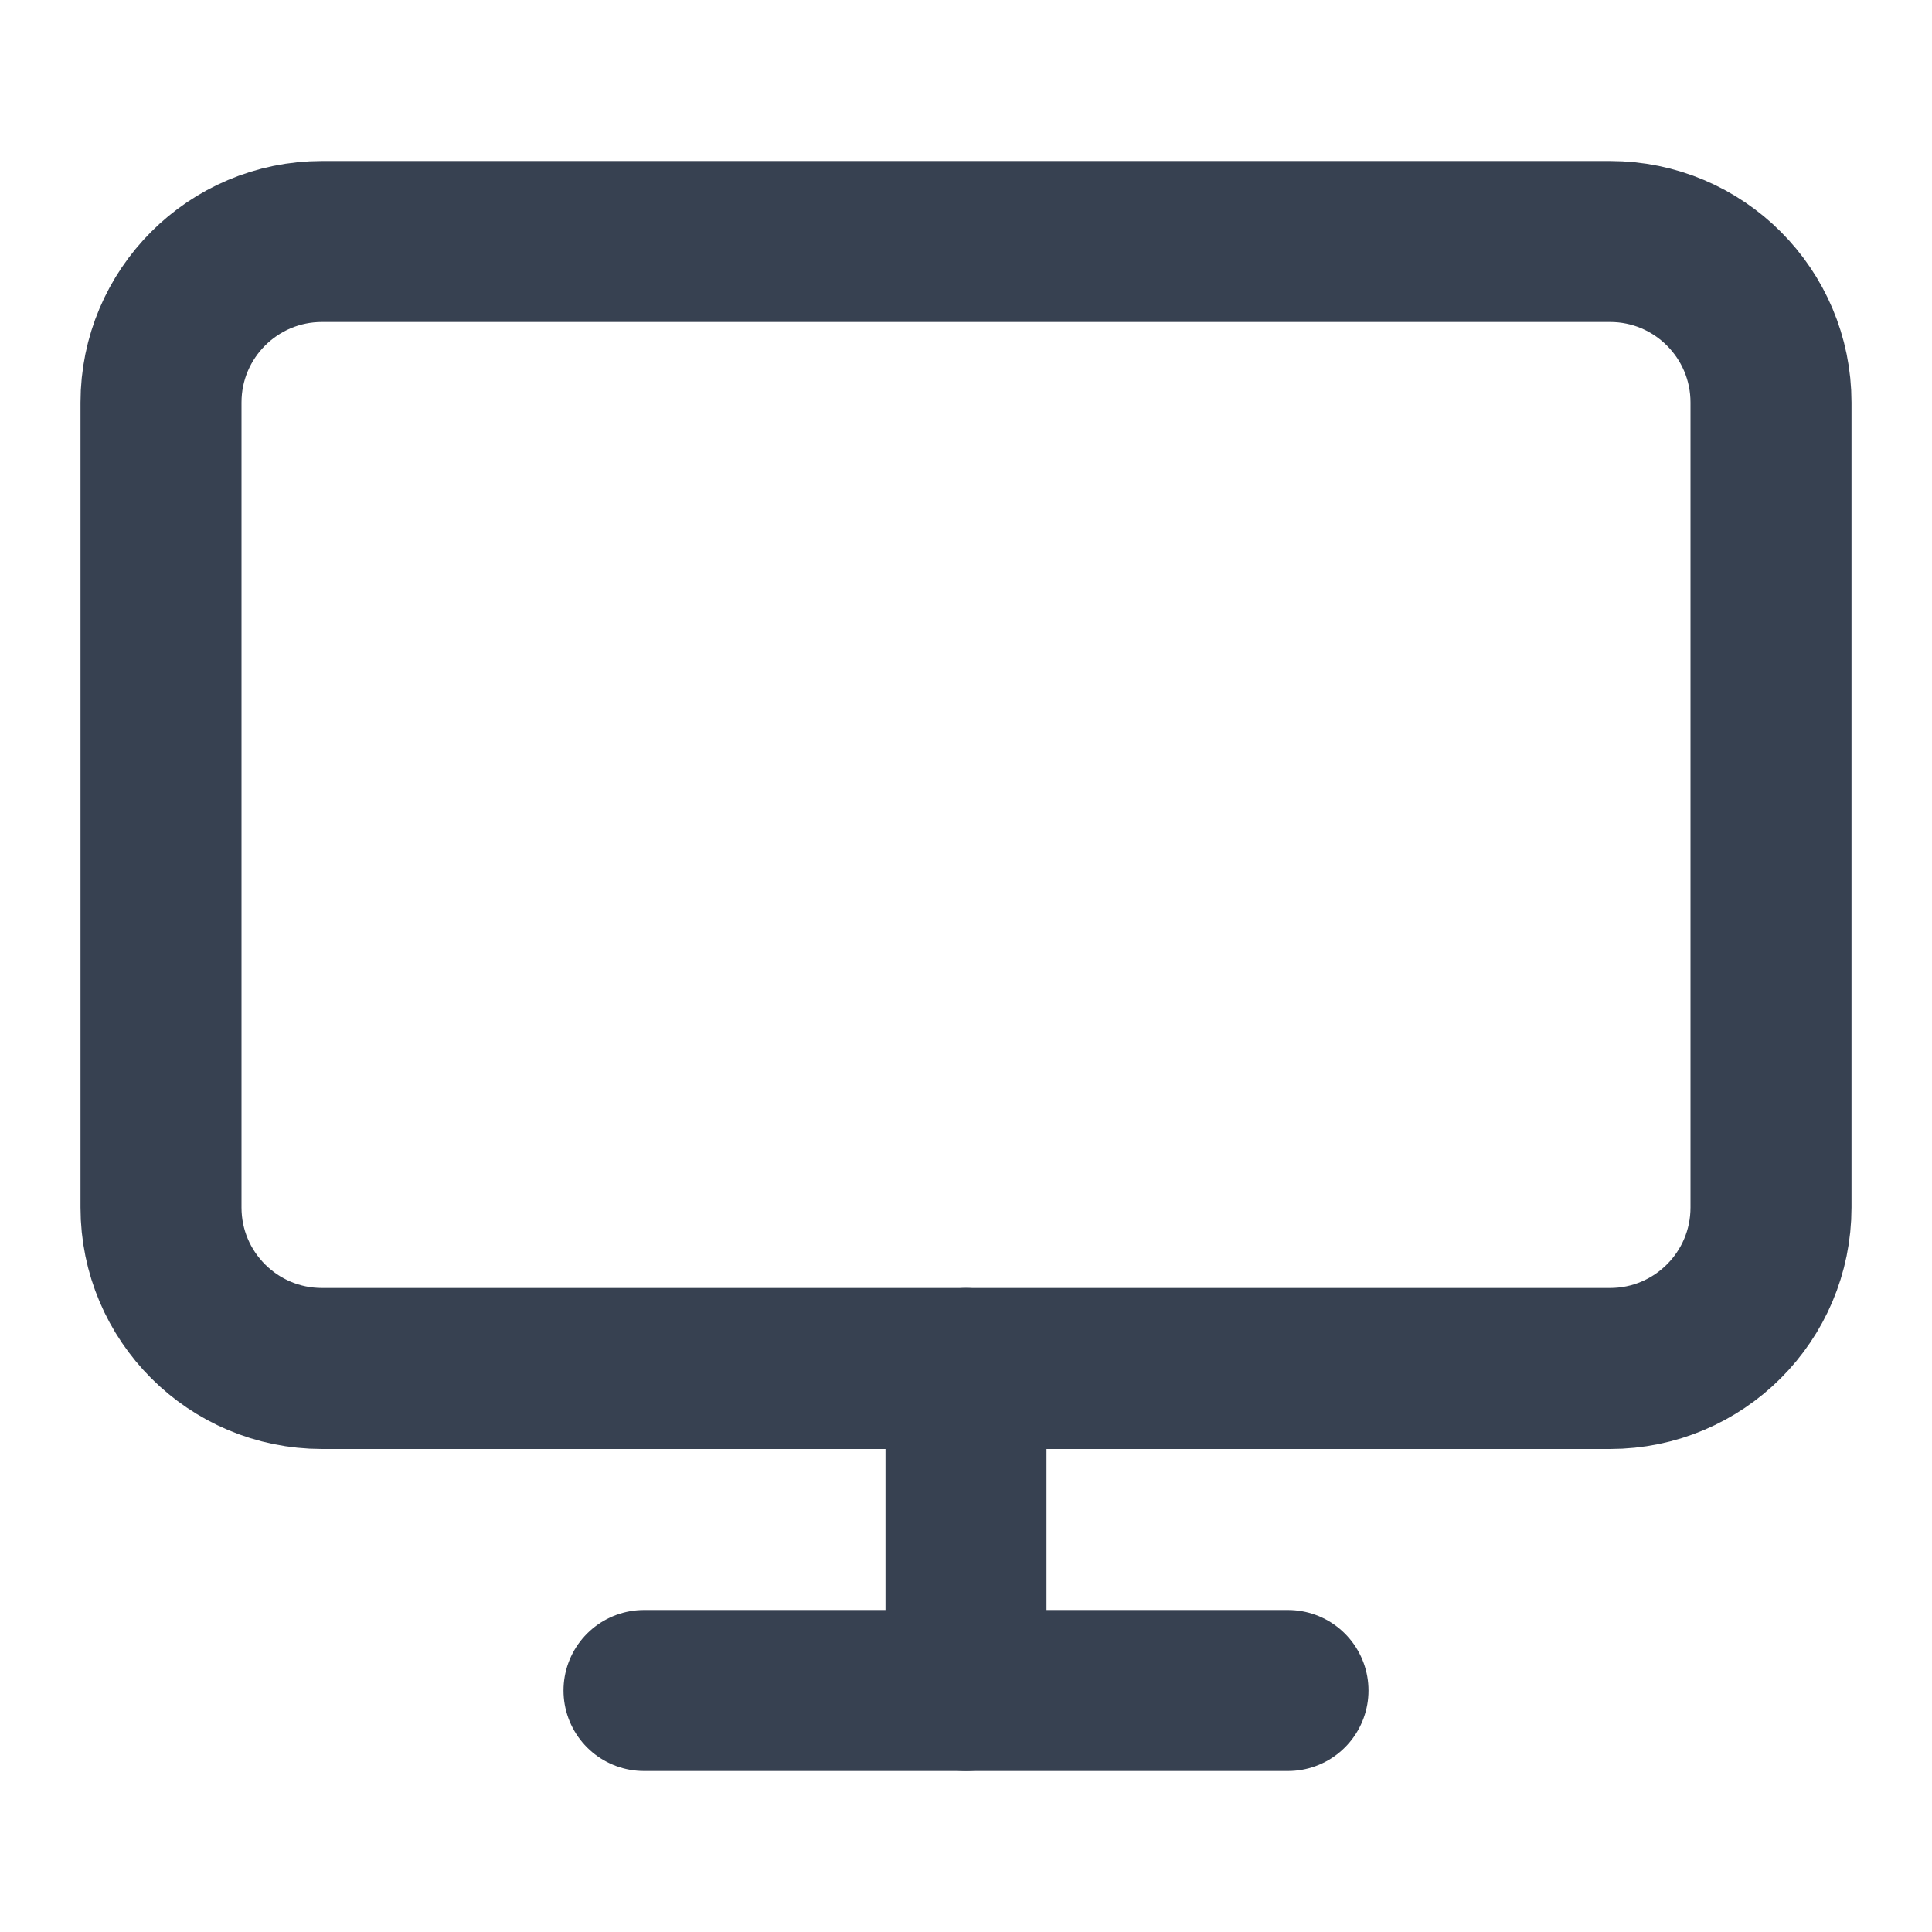
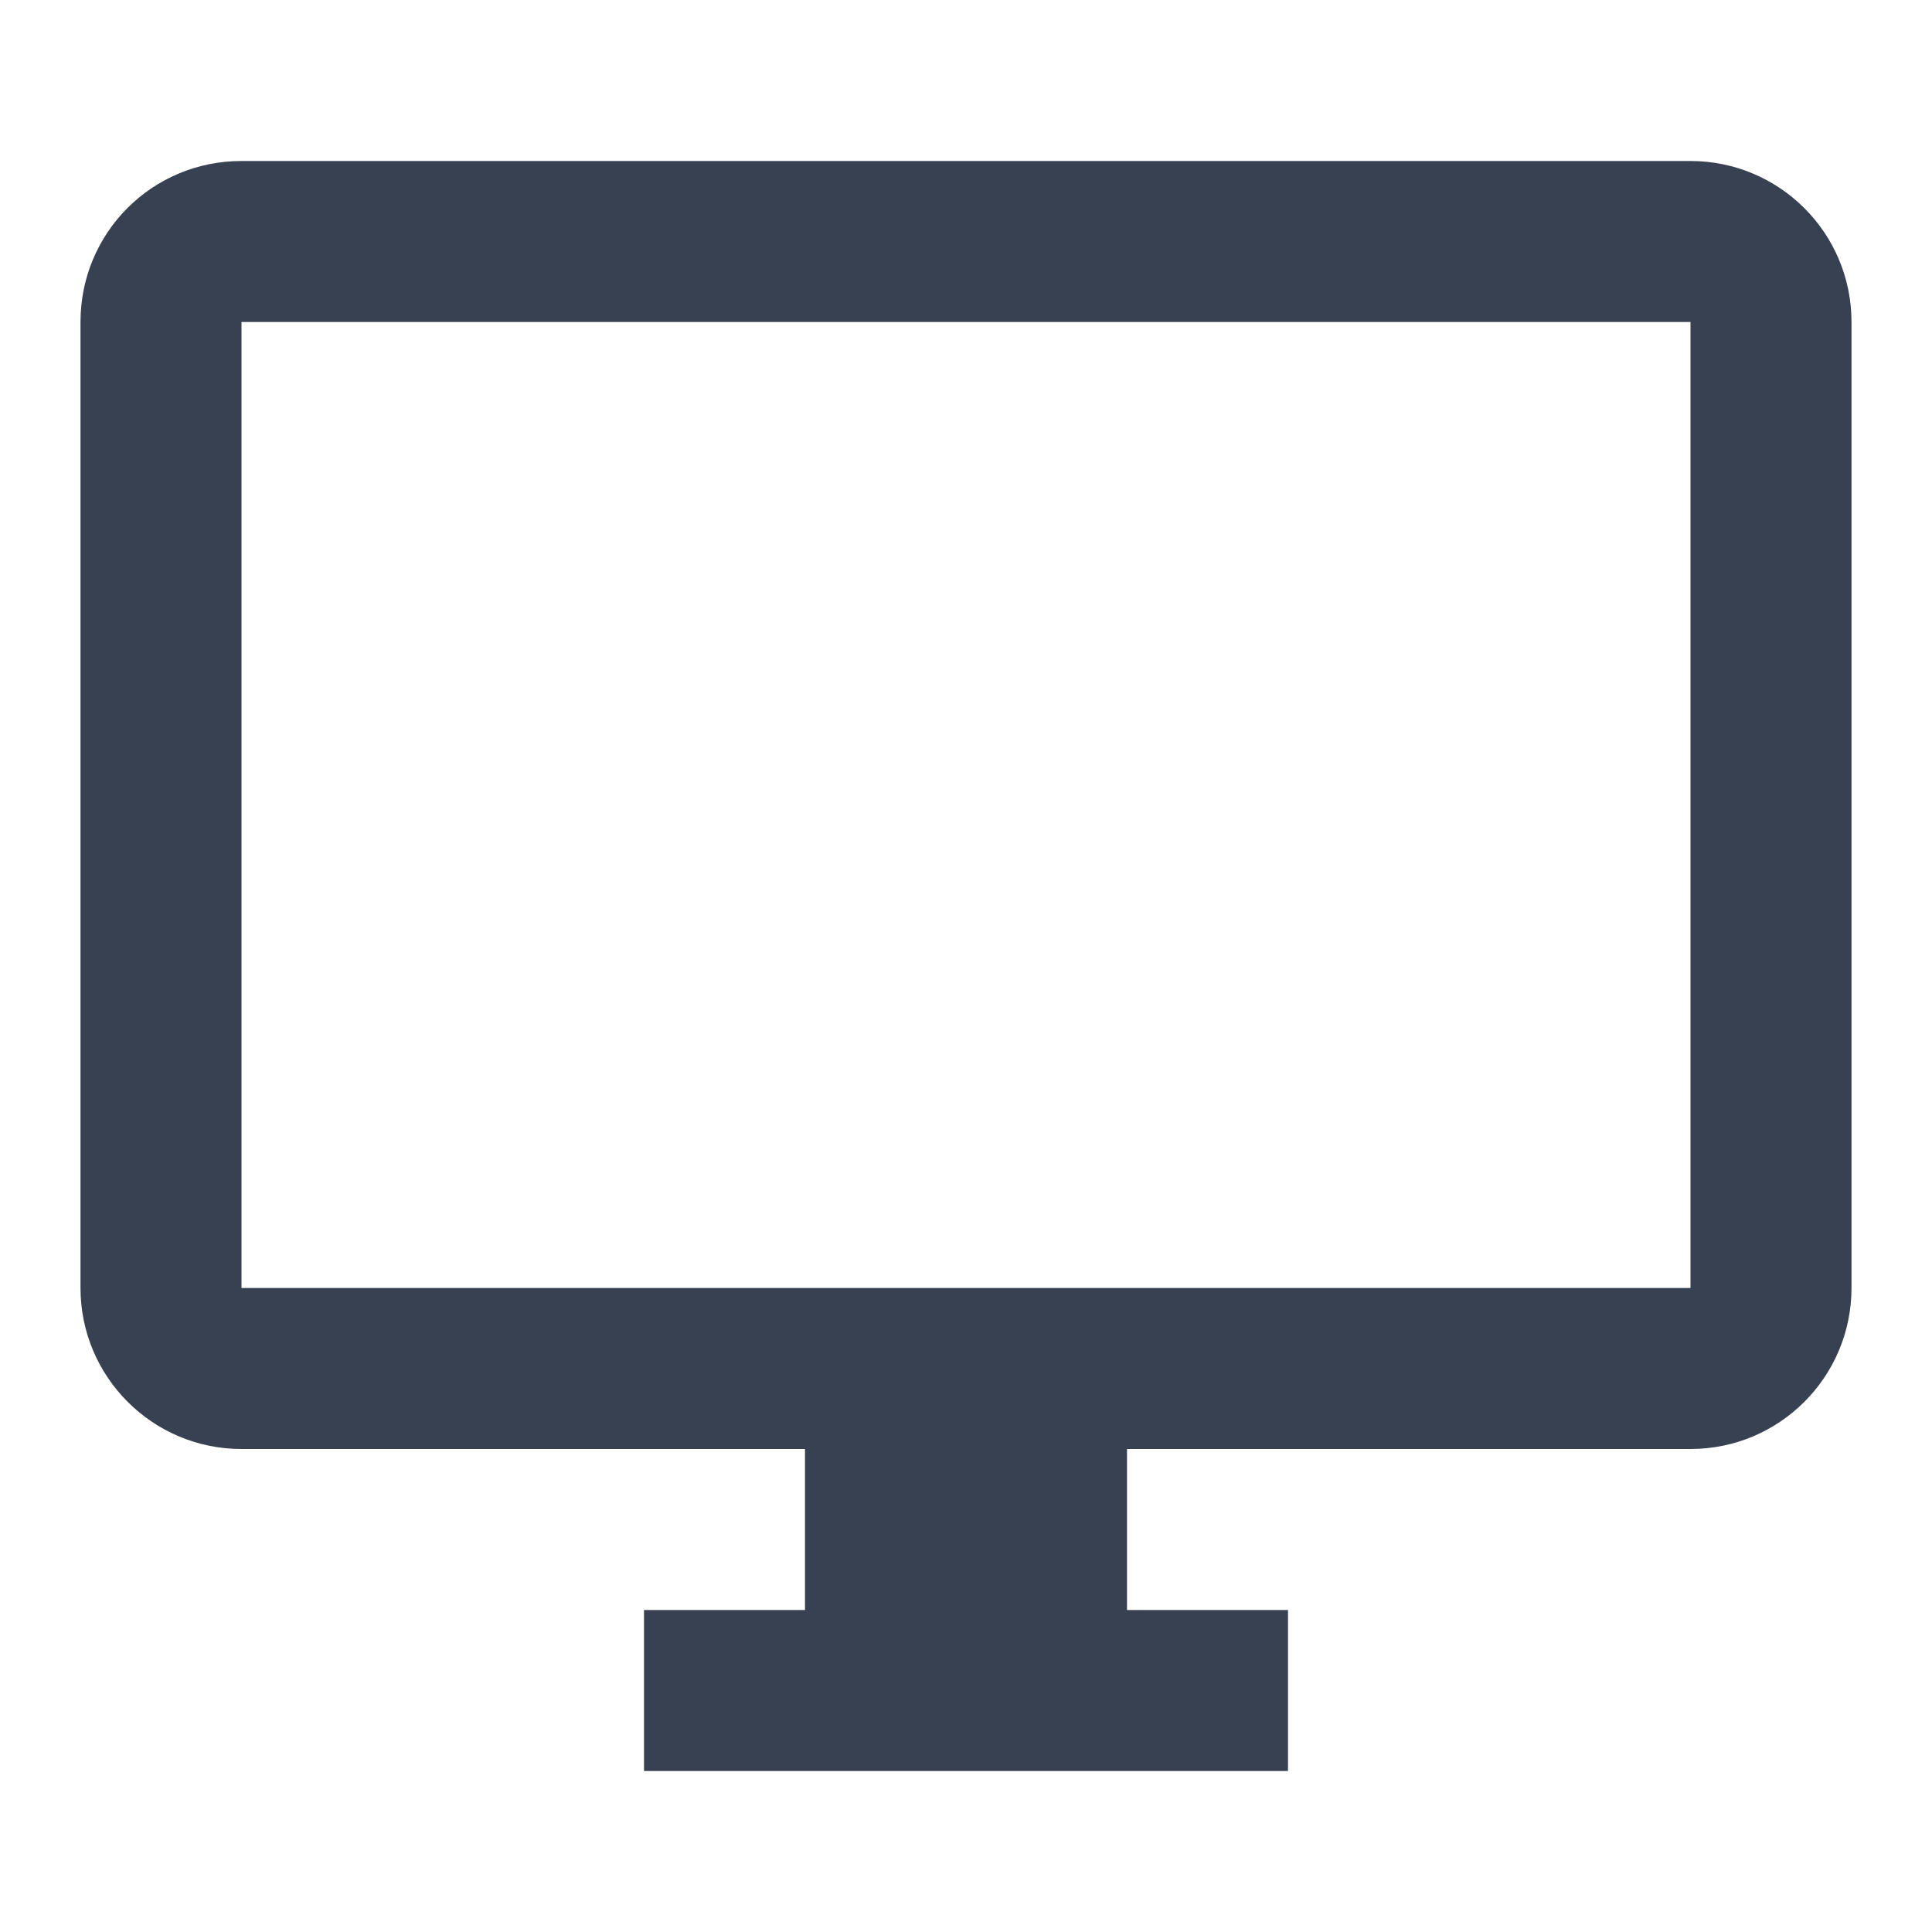
- <svg xmlns="http://www.w3.org/2000/svg" class="lucide lucide-monitor" width="24" height="24" viewBox="0 0 24 24" fill="none" stroke="currentColor" stroke-width="2" stroke-linecap="round" stroke-linejoin="round">
+ <svg xmlns="http://www.w3.org/2000/svg" class="mdi mdi-monitor" width="24" height="24" viewBox="0 0 24 24" fill="currentColor">
  <style>:root{color:#374151;}@media(prefers-color-scheme:dark){:root{color:#e5e7eb;}}</style>
-   <rect width="20" height="14" x="2" y="3" rx="2" />
-   <line x1="8" x2="16" y1="21" y2="21" />
-   <line x1="12" x2="12" y1="17" y2="21" />
+   <path d="M21,16H3V4H21M21,2H3C1.89,2 1,2.89 1,4V16A2,2 0 0,0 3,18H10V20H8V22H16V20H14V18H21A2,2 0 0,0 23,16V4C23,2.89 22.1,2 21,2Z" />
</svg>
